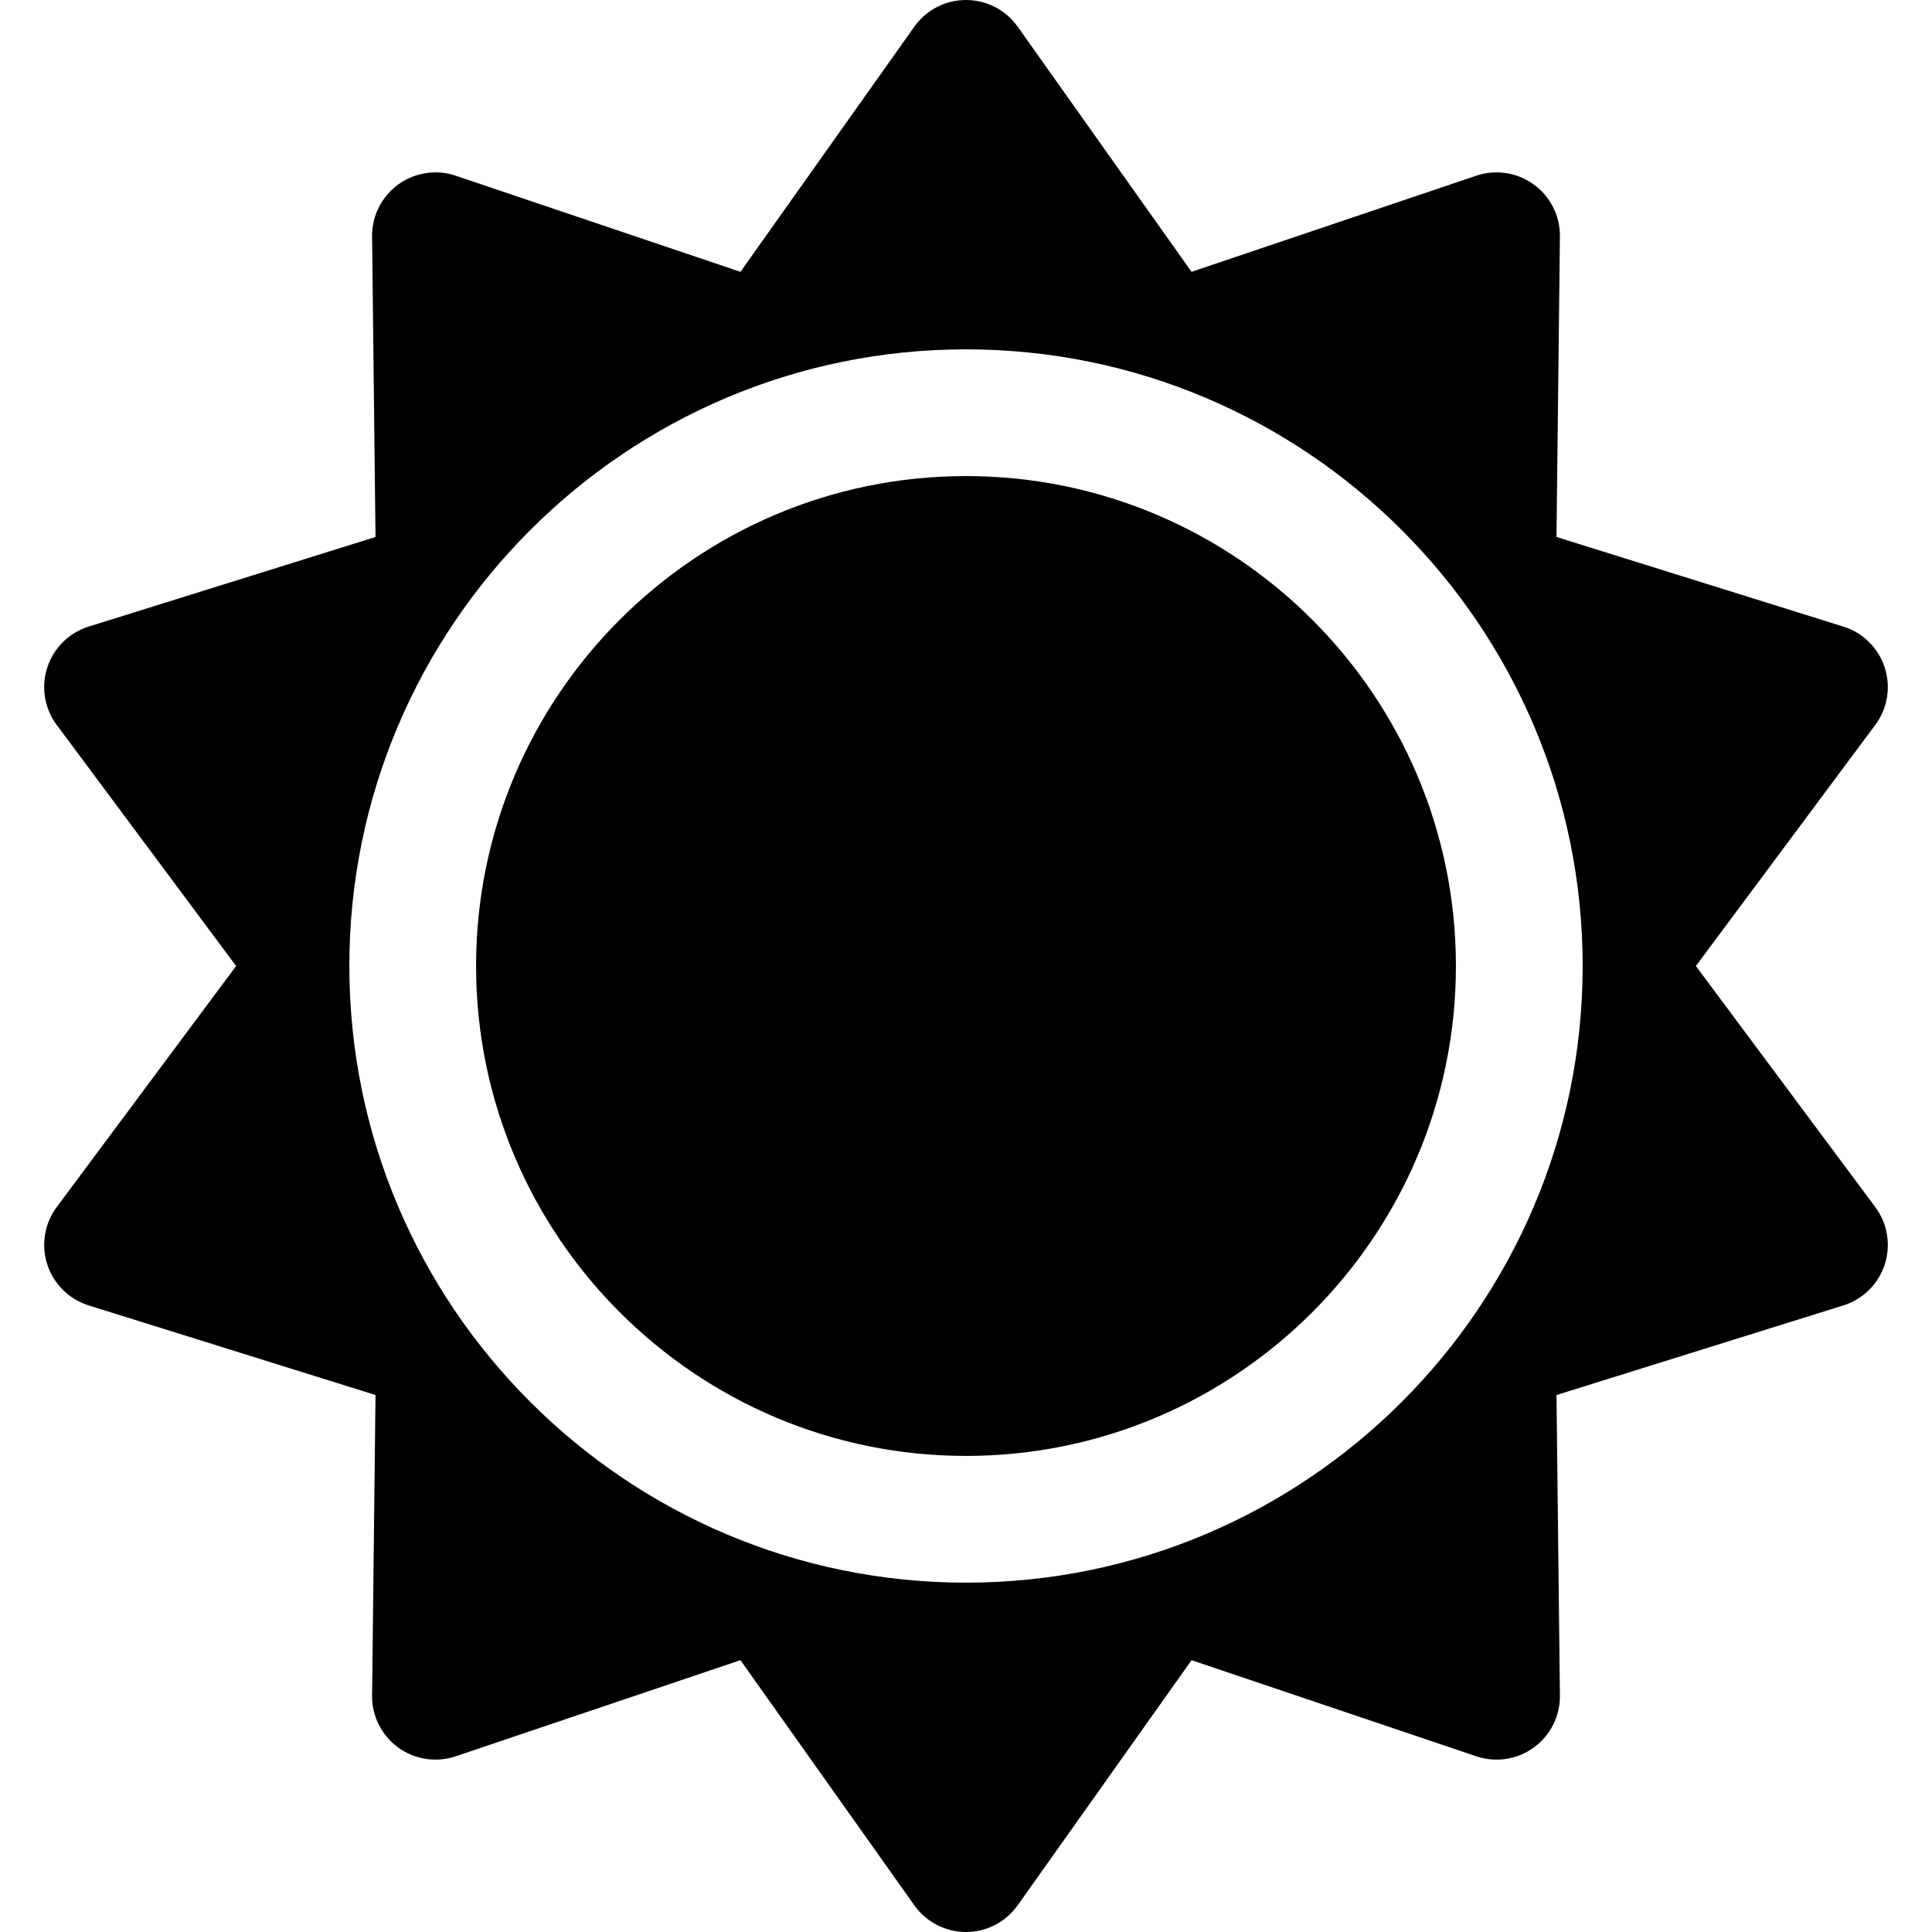
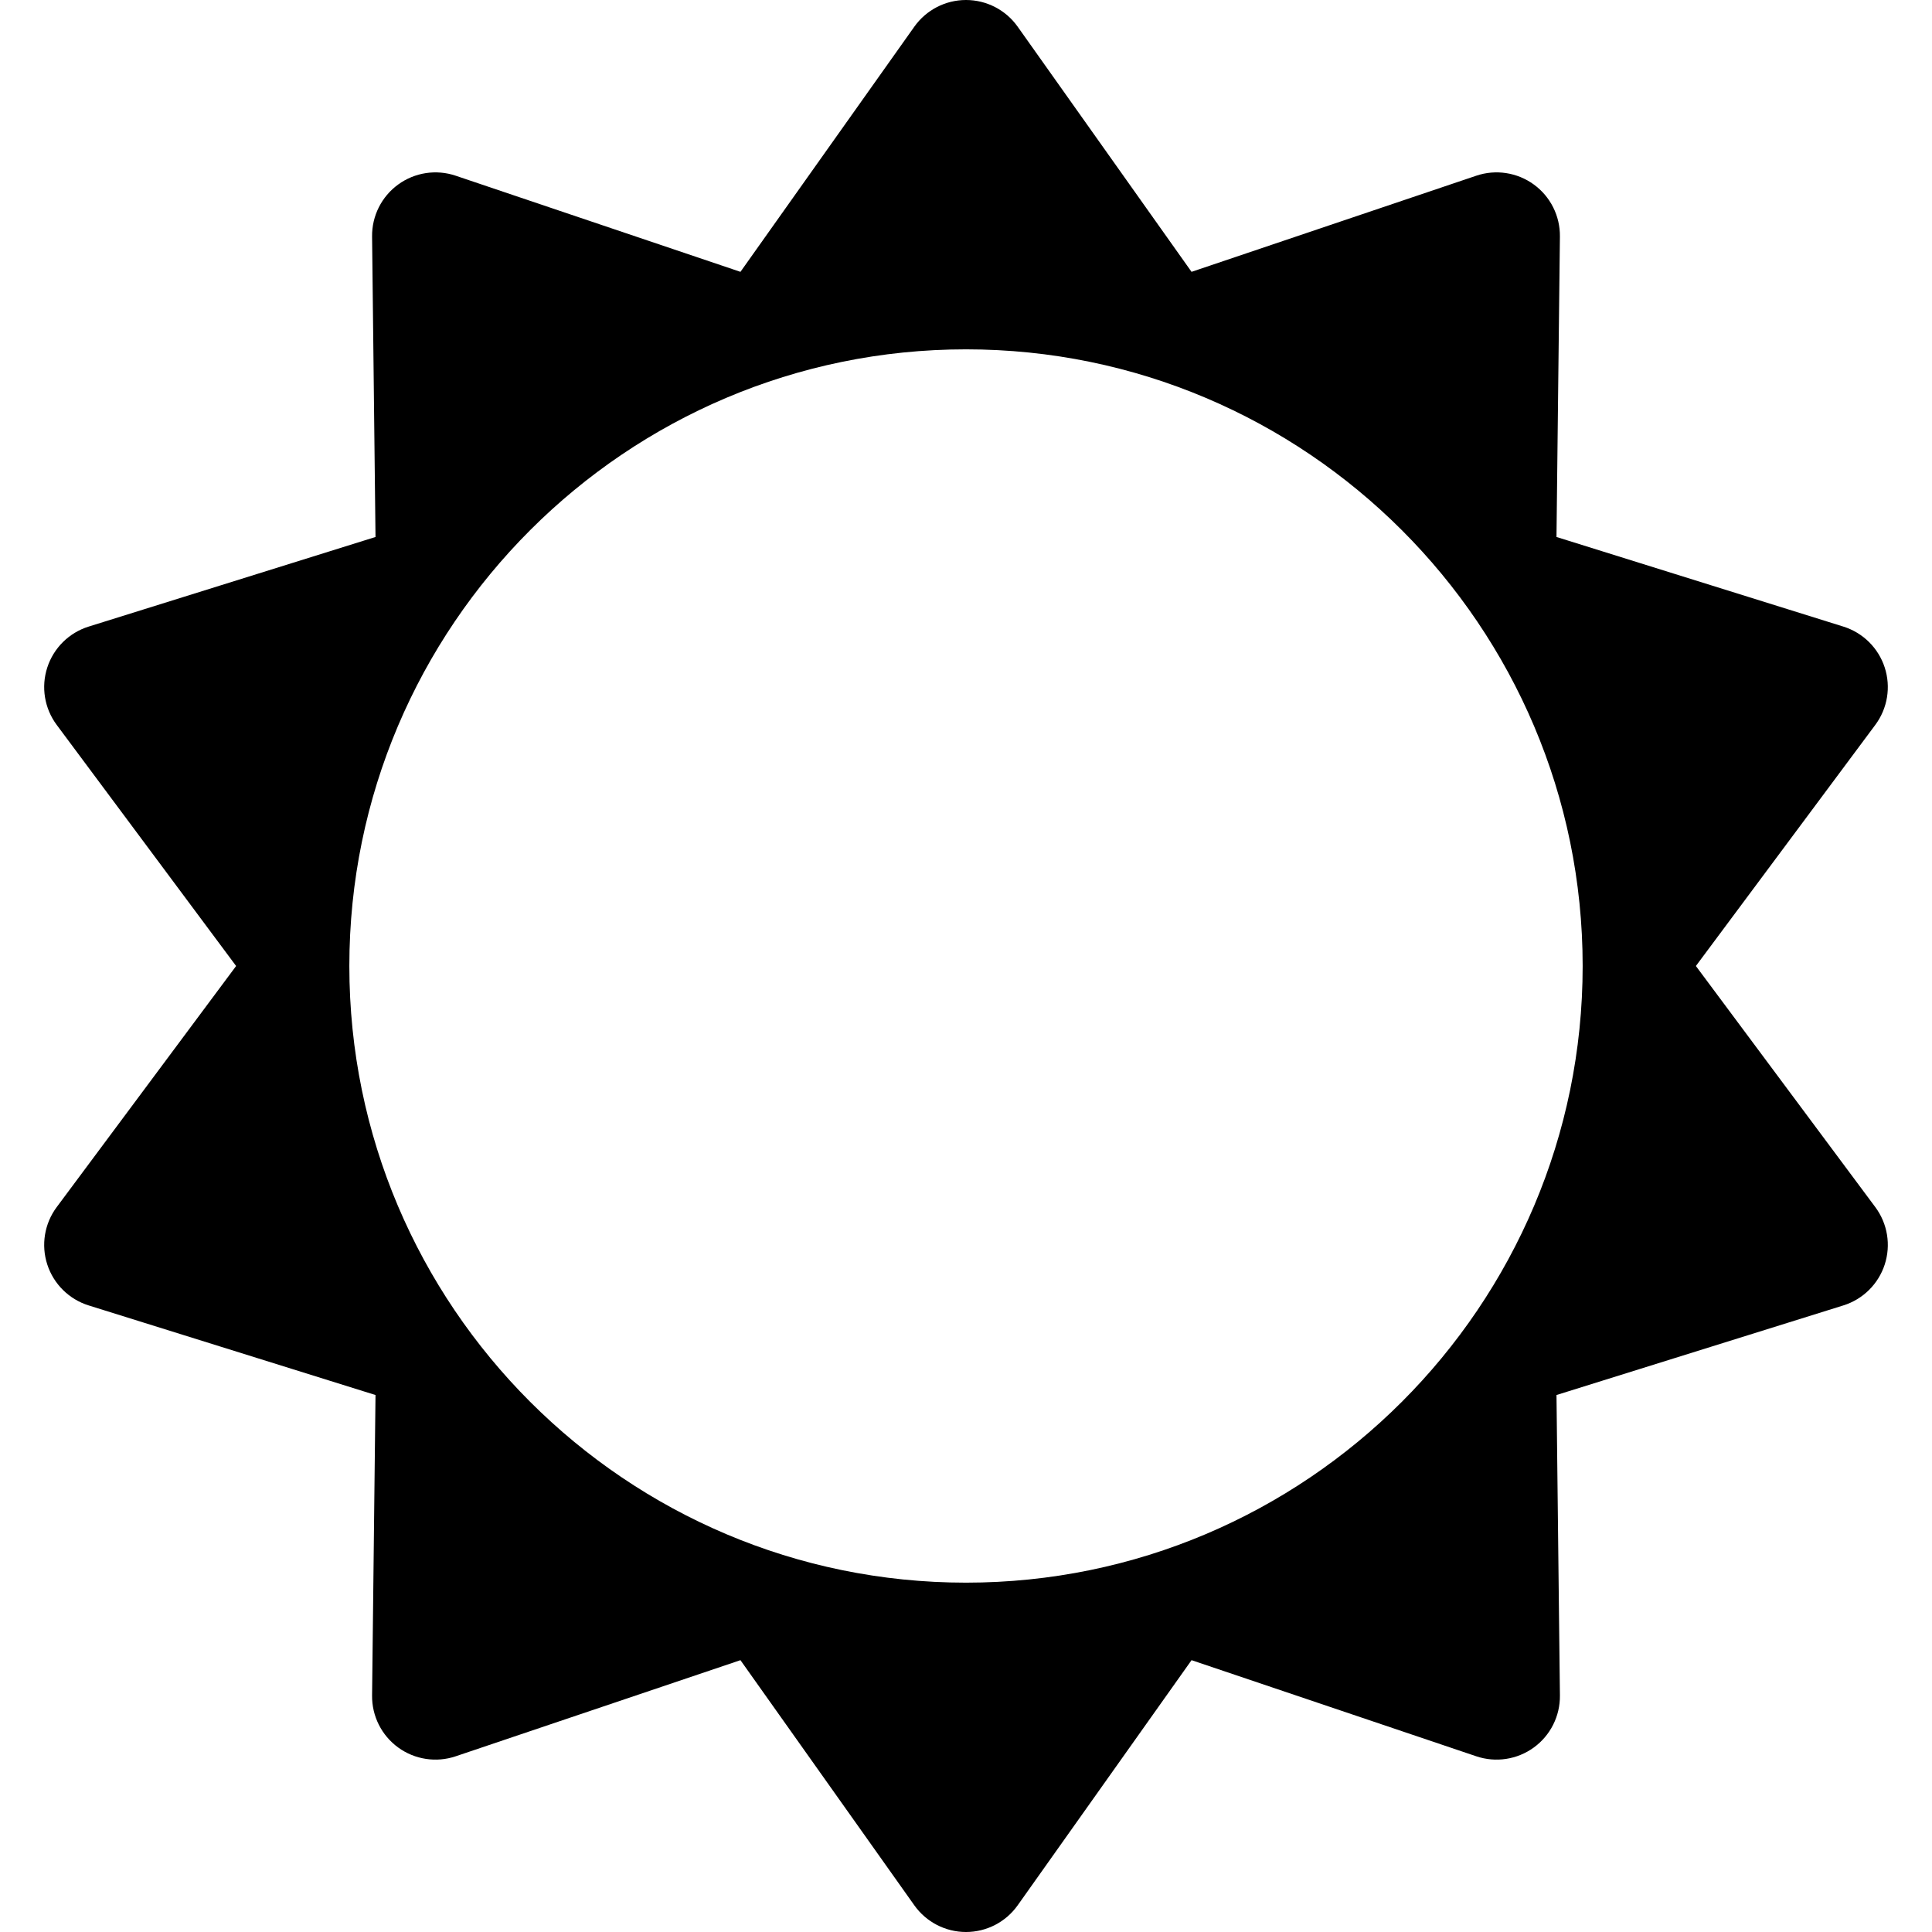
<svg xmlns="http://www.w3.org/2000/svg" version="1.1" id="Capa_1" x="0px" y="0px" viewBox="0 0 457.32 457.32" style="enable-background:new 0 0 457.32 457.32;" xml:space="preserve">
+   <defs id="defs4594" />
  <g id="XMLID_467_">
-     <path id="XMLID_922_" d="M228.66,112.692c-63.945,0-115.968,52.022-115.968,115.967c0,63.945,52.023,115.968,115.968,115.968   s115.968-52.023,115.968-115.968C344.628,164.715,292.605,112.692,228.66,112.692z" />
    <path id="XMLID_1397_" d="M401.429,228.66l42.467-57.07c2.903-3.9,3.734-8.966,2.232-13.59c-1.503-4.624-5.153-8.233-9.794-9.683   l-67.901-21.209l0.811-71.132c0.056-4.862-2.249-9.449-6.182-12.307c-3.934-2.858-9.009-3.633-13.615-2.077l-67.399,22.753   L240.895,6.322C238.082,2.356,233.522,0,228.66,0c-4.862,0-9.422,2.356-12.235,6.322l-41.154,58.024l-67.4-22.753   c-4.607-1.555-9.682-0.781-13.615,2.077c-3.933,2.858-6.238,7.445-6.182,12.307l0.812,71.132l-67.901,21.209   c-4.641,1.45-8.291,5.059-9.793,9.683c-1.503,4.624-0.671,9.689,2.232,13.59l42.467,57.07l-42.467,57.07   c-2.903,3.9-3.734,8.966-2.232,13.59c1.502,4.624,5.153,8.233,9.793,9.683l67.901,21.208l-0.812,71.132   c-0.056,4.862,2.249,9.449,6.182,12.307c3.934,2.857,9.007,3.632,13.615,2.077l67.4-22.753l41.154,58.024   c2.813,3.966,7.373,6.322,12.235,6.322c4.862,0,9.422-2.356,12.235-6.322l41.154-58.024l67.399,22.753   c4.606,1.555,9.681,0.781,13.615-2.077c3.933-2.858,6.238-7.445,6.182-12.306l-0.811-71.133l67.901-21.208   c4.641-1.45,8.291-5.059,9.794-9.683c1.502-4.624,0.671-9.689-2.232-13.59L401.429,228.66z M228.66,374.627   c-80.487,0-145.968-65.481-145.968-145.968S148.173,82.692,228.66,82.692s145.968,65.48,145.968,145.967   S309.147,374.627,228.66,374.627z" />
  </g>
-   <g>
+   <g id="g4561">
</g>
-   <g>
+   <g id="g4563">
</g>
-   <g>
+   <g id="g4565">
</g>
-   <g>
+   <g id="g4567">
</g>
-   <g>
+   <g id="g4569">
</g>
-   <g>
+   <g id="g4571">
</g>
-   <g>
+   <g id="g4573">
</g>
-   <g>
+   <g id="g4575">
</g>
-   <g>
+   <g id="g4577">
</g>
-   <g>
+   <g id="g4579">
</g>
-   <g>
+   <g id="g4581">
</g>
-   <g>
+   <g id="g4583">
</g>
-   <g>
+   <g id="g4585">
</g>
-   <g>
+   <g id="g4587">
</g>
-   <g>
+   <g id="g4589">
</g>
</svg>
